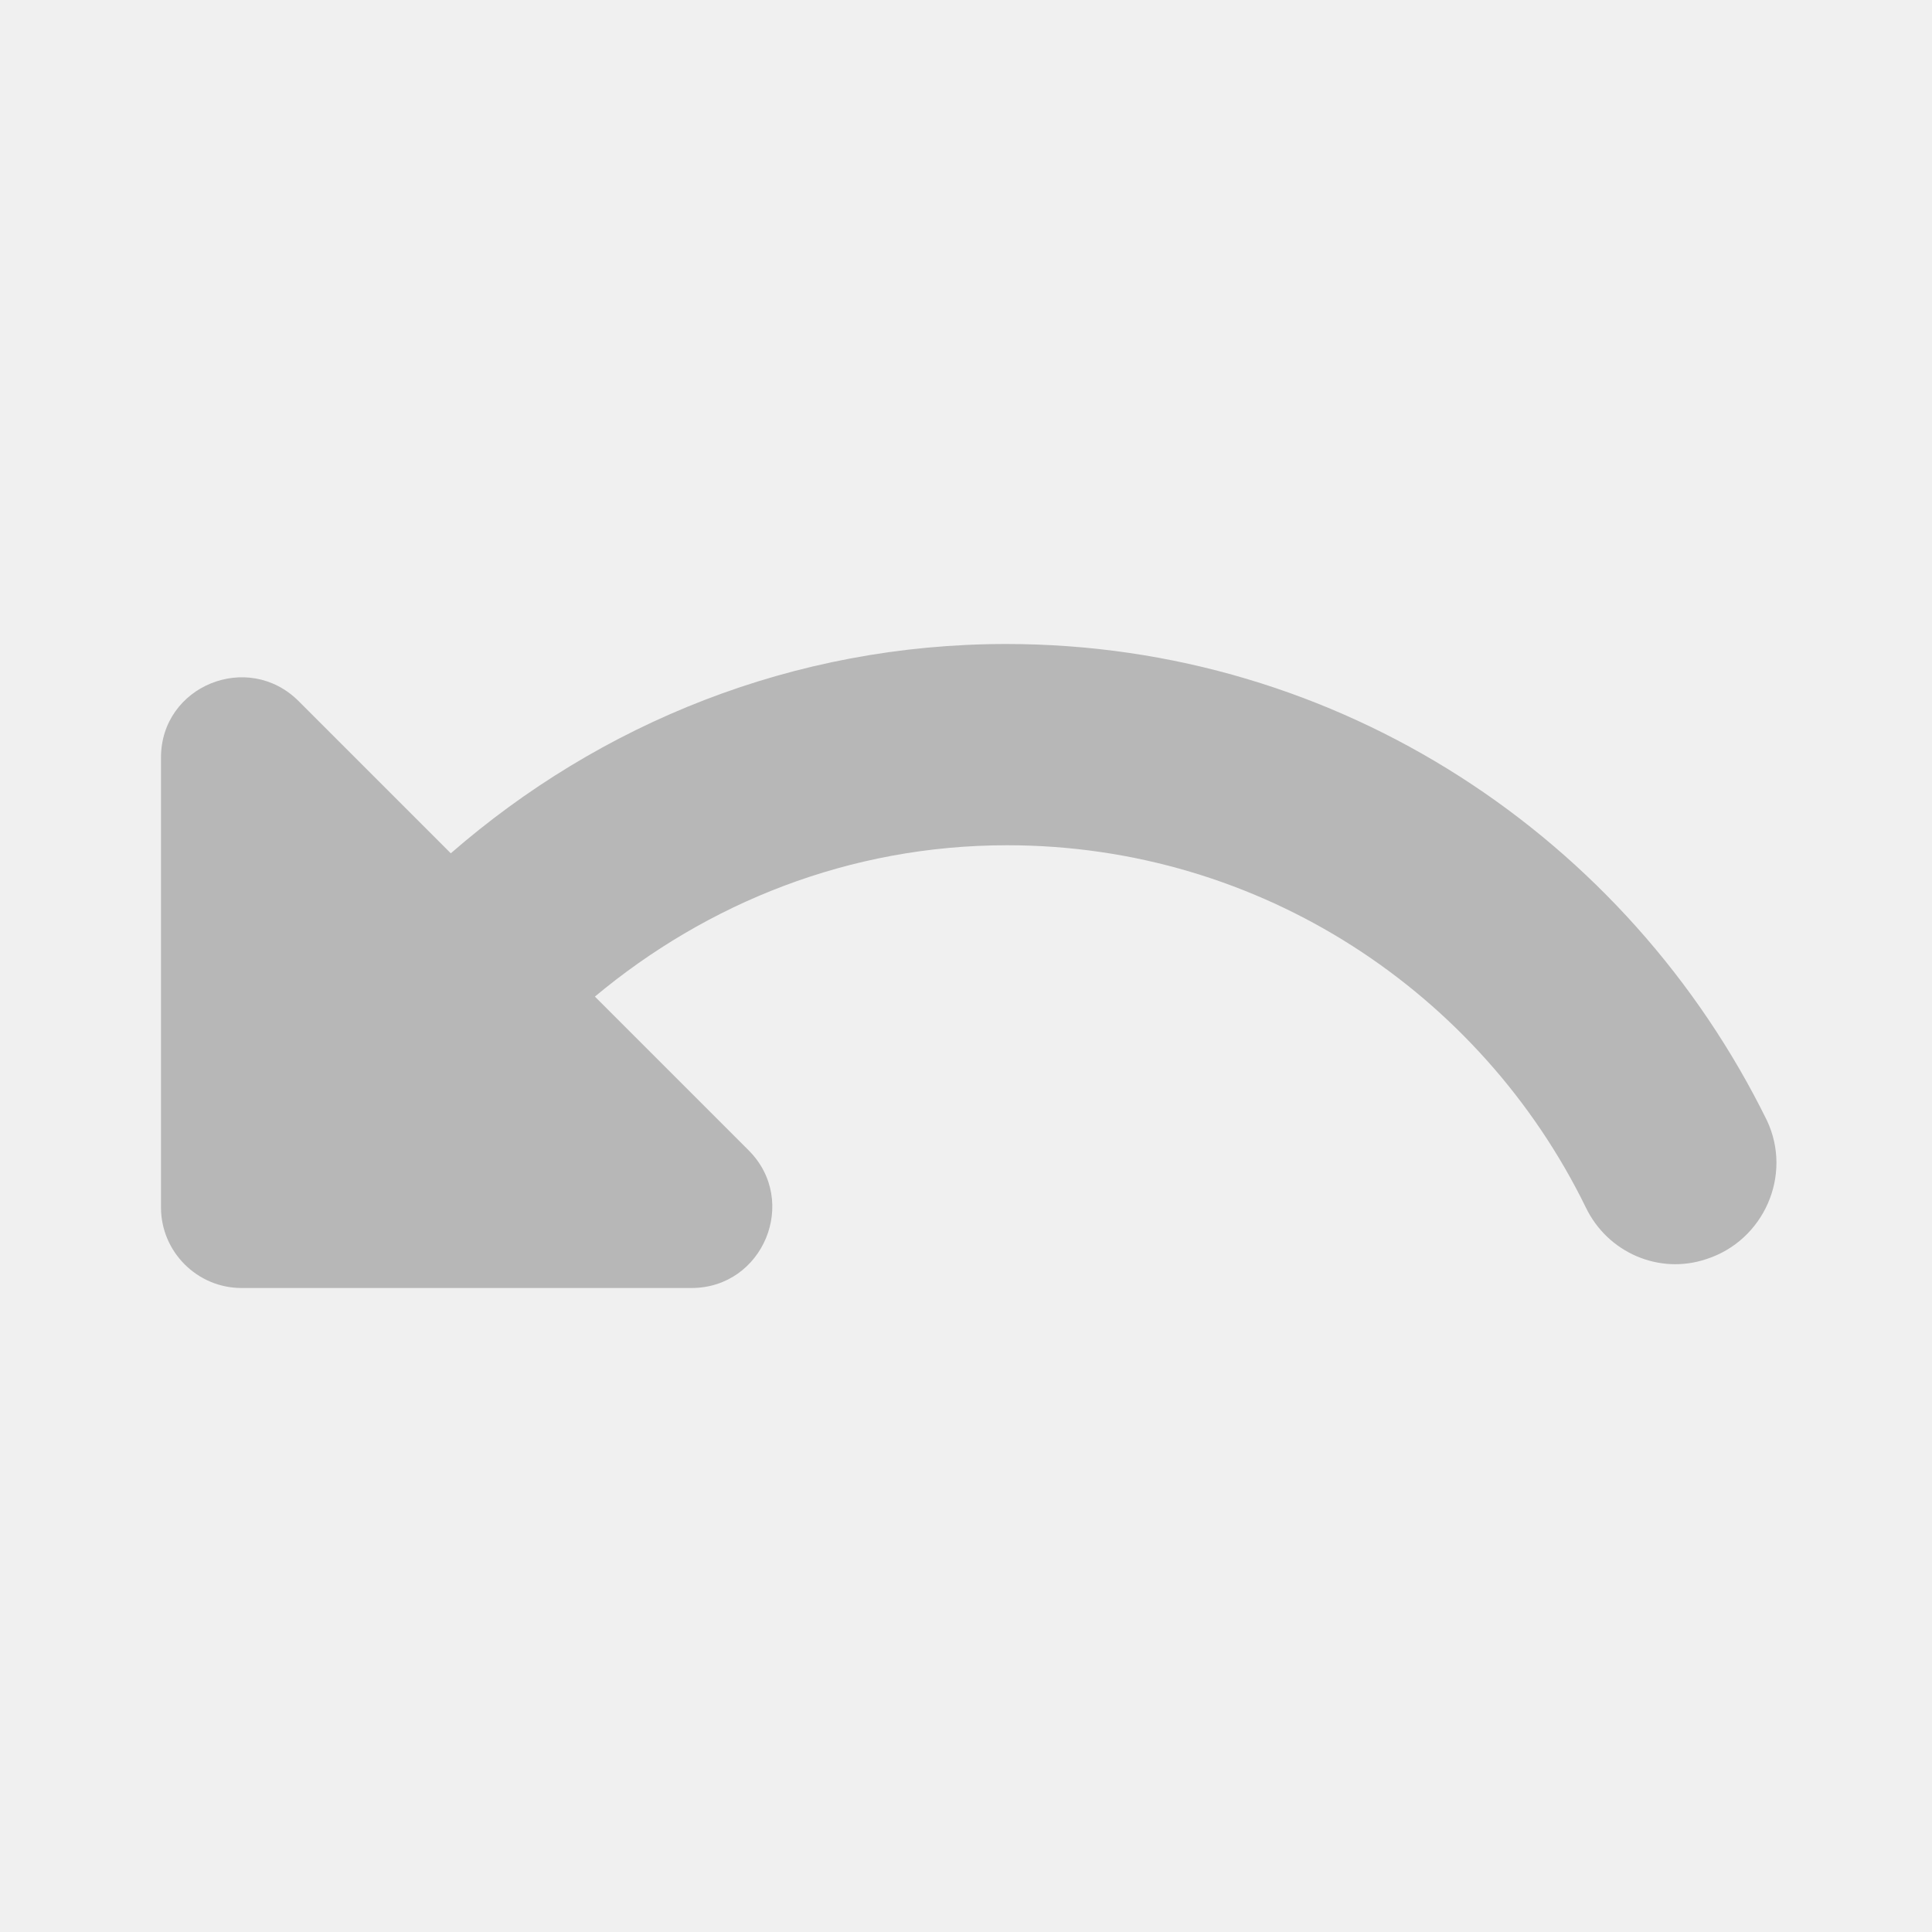
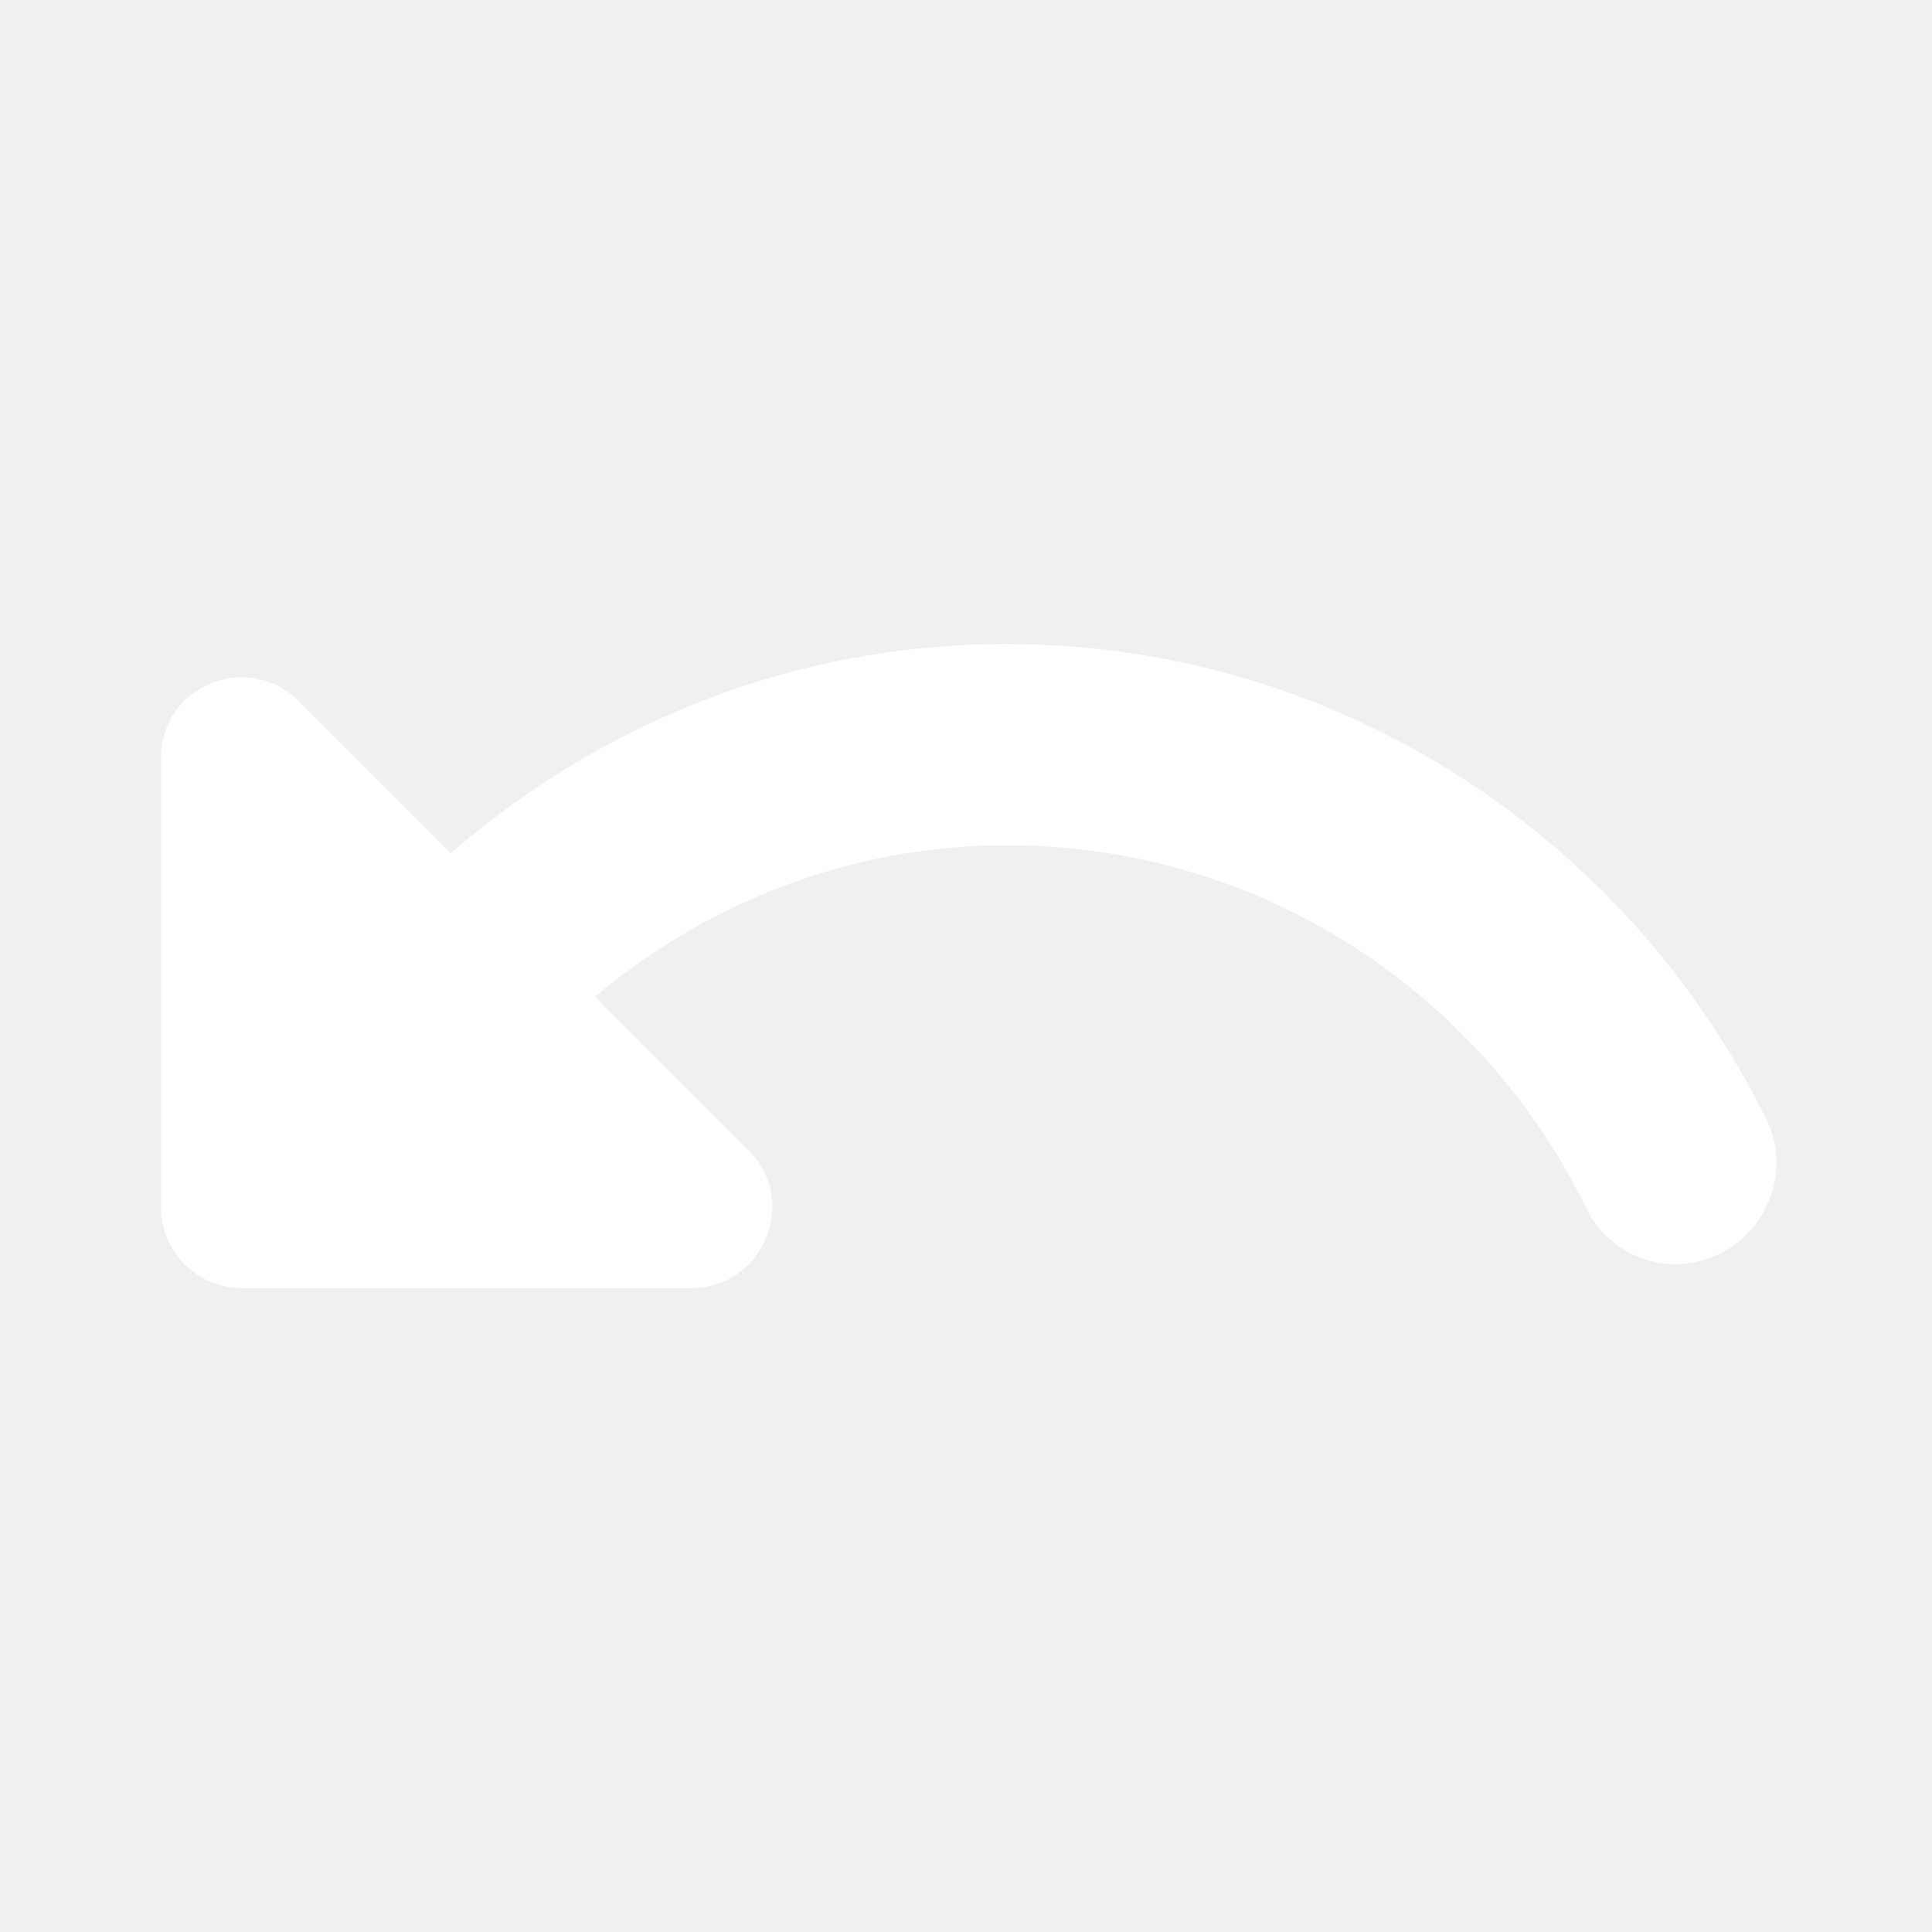
- <svg xmlns="http://www.w3.org/2000/svg" height="24px" viewBox="0 0 24 24" width="24px" fill="#b7b7b7">
+ <svg xmlns="http://www.w3.org/2000/svg" height="24px" viewBox="0 0 24 24" width="24px" fill="#fff">
  <path d="M0 0h24v24H0V0z" fill="none" />
  <path d="M12.5 8c-2.65 0-5.05.99-6.9 2.6L3.71 8.71C3.08 8.08 2 8.52 2 9.41V15c0 .55.45 1 1 1h5.59c.89 0 1.34-1.08.71-1.71l-1.91-1.91c1.39-1.16 3.16-1.88 5.12-1.88 3.16 0 5.89 1.84 7.19 4.5.27.56.91.84 1.5.64.71-.23 1.07-1.04.75-1.72C20.23 10.42 16.65 8 12.5 8z" />
</svg>
